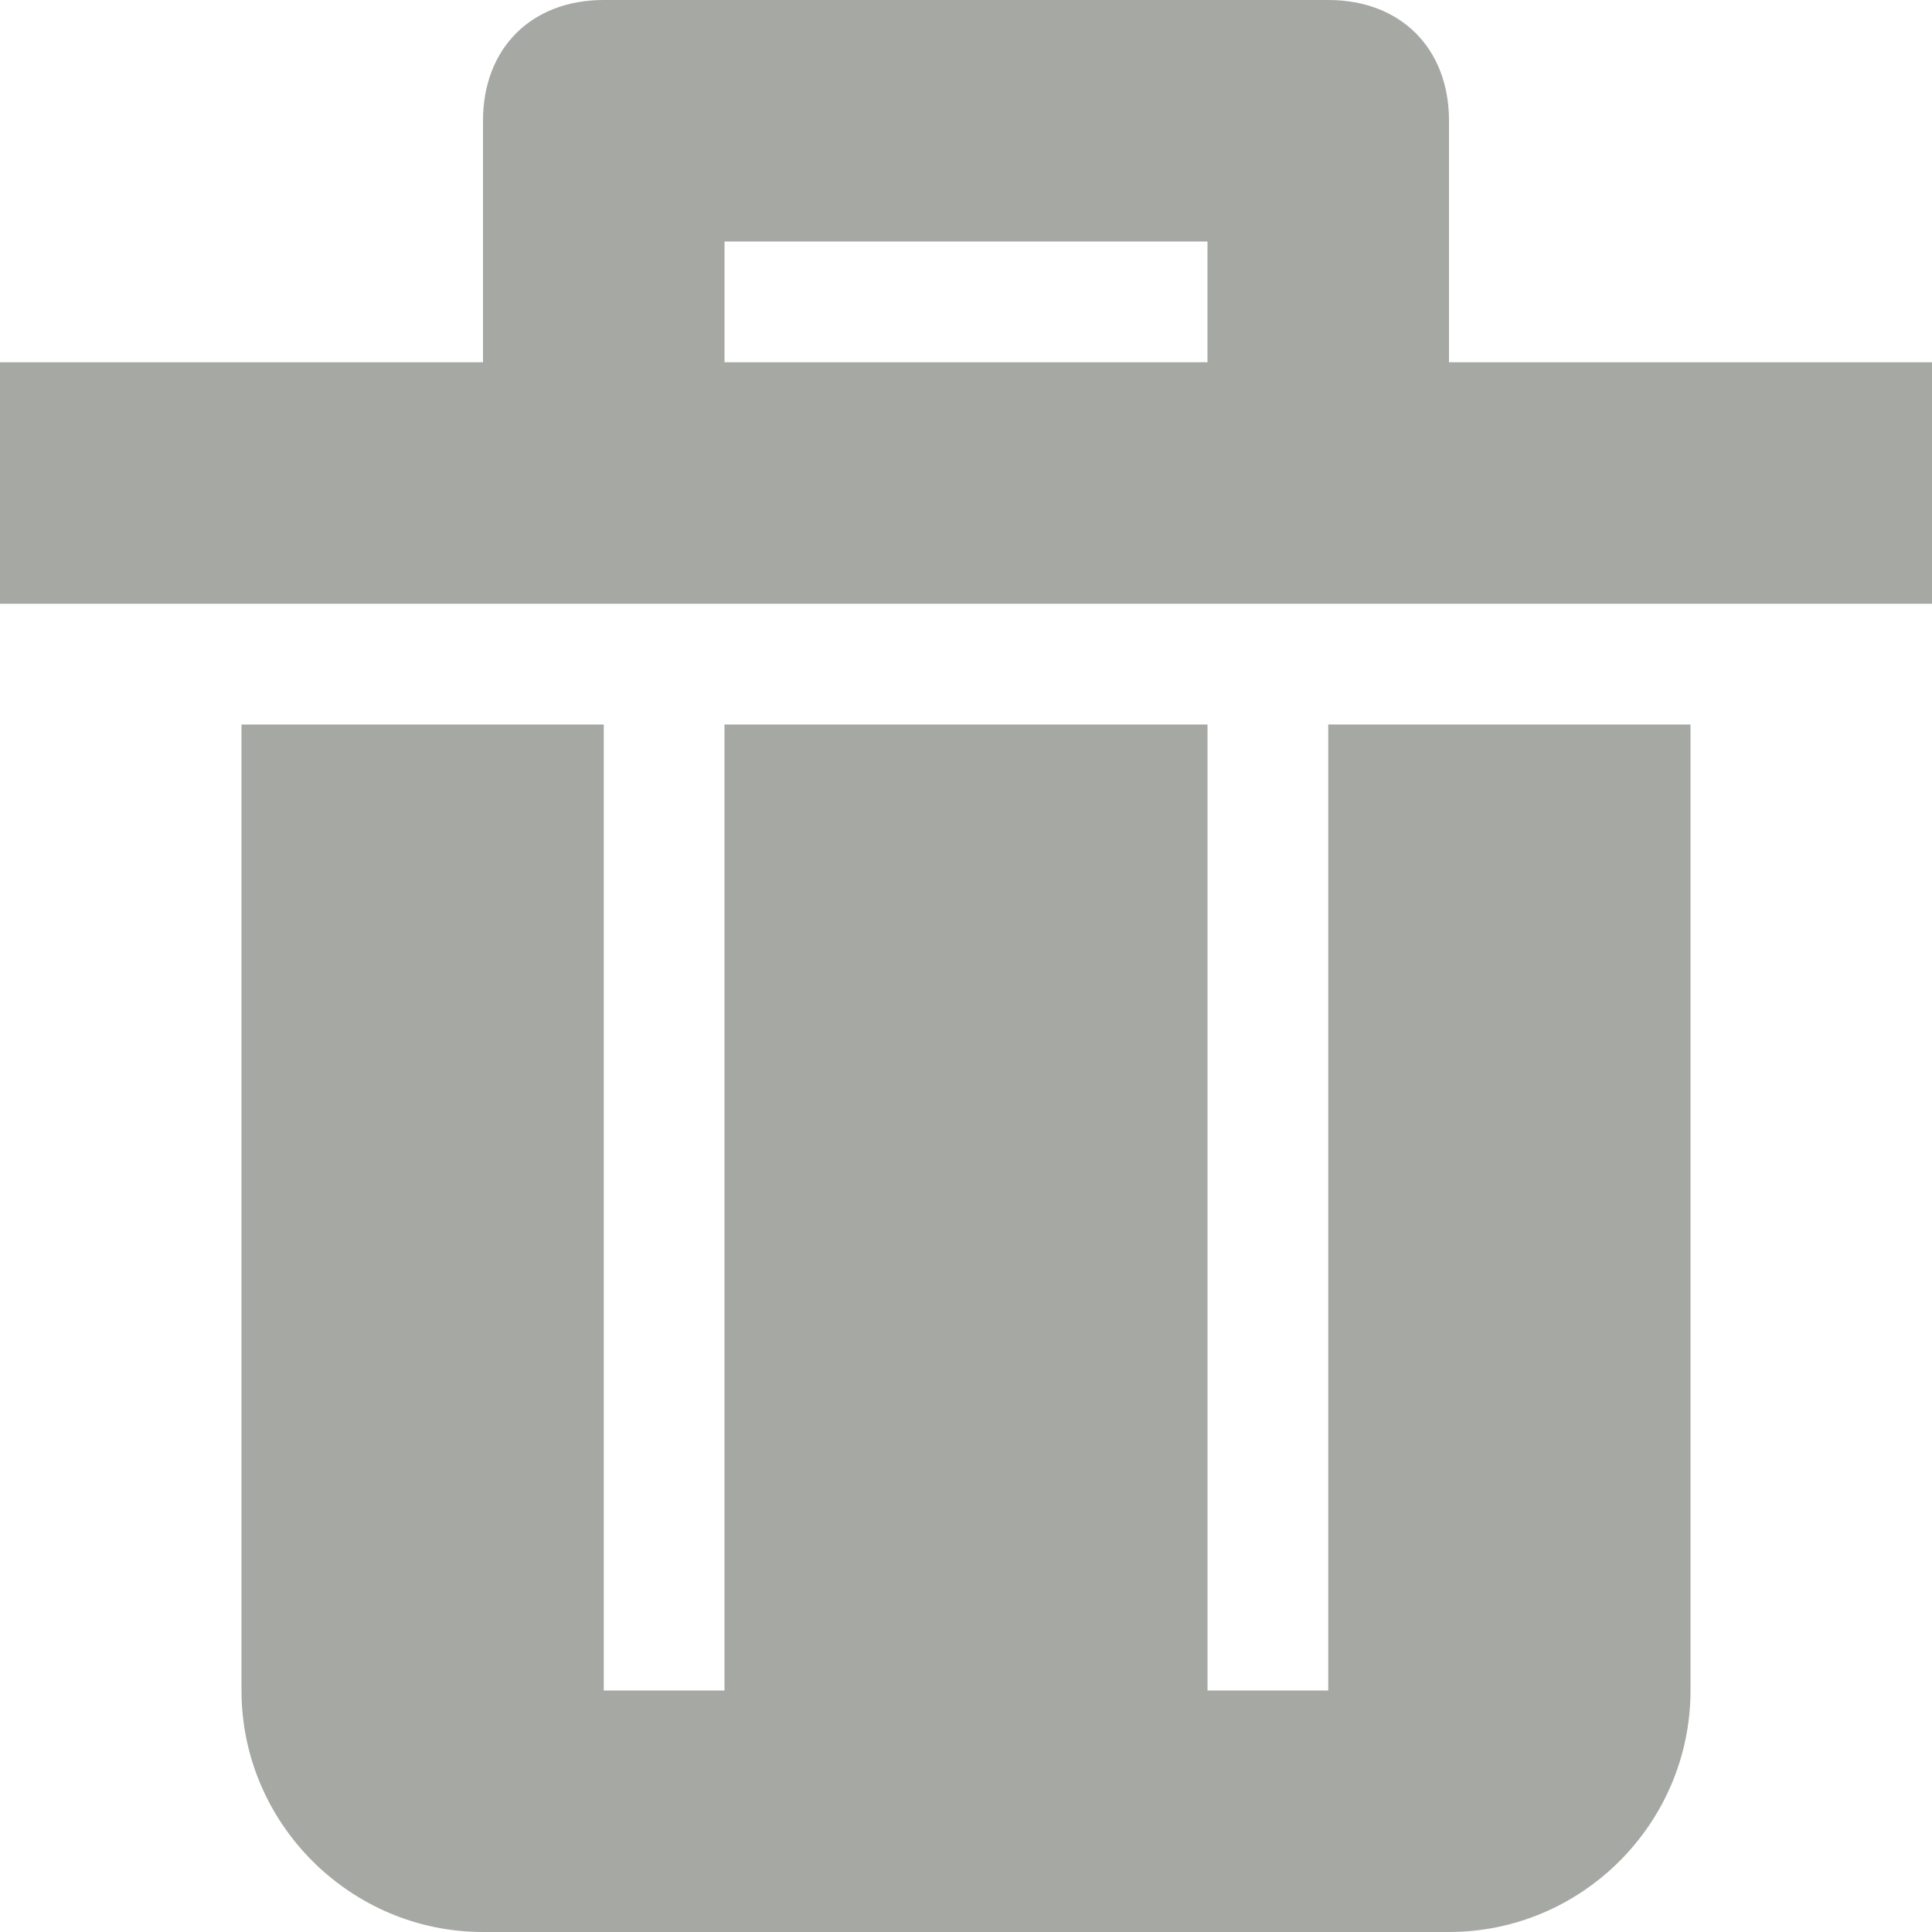
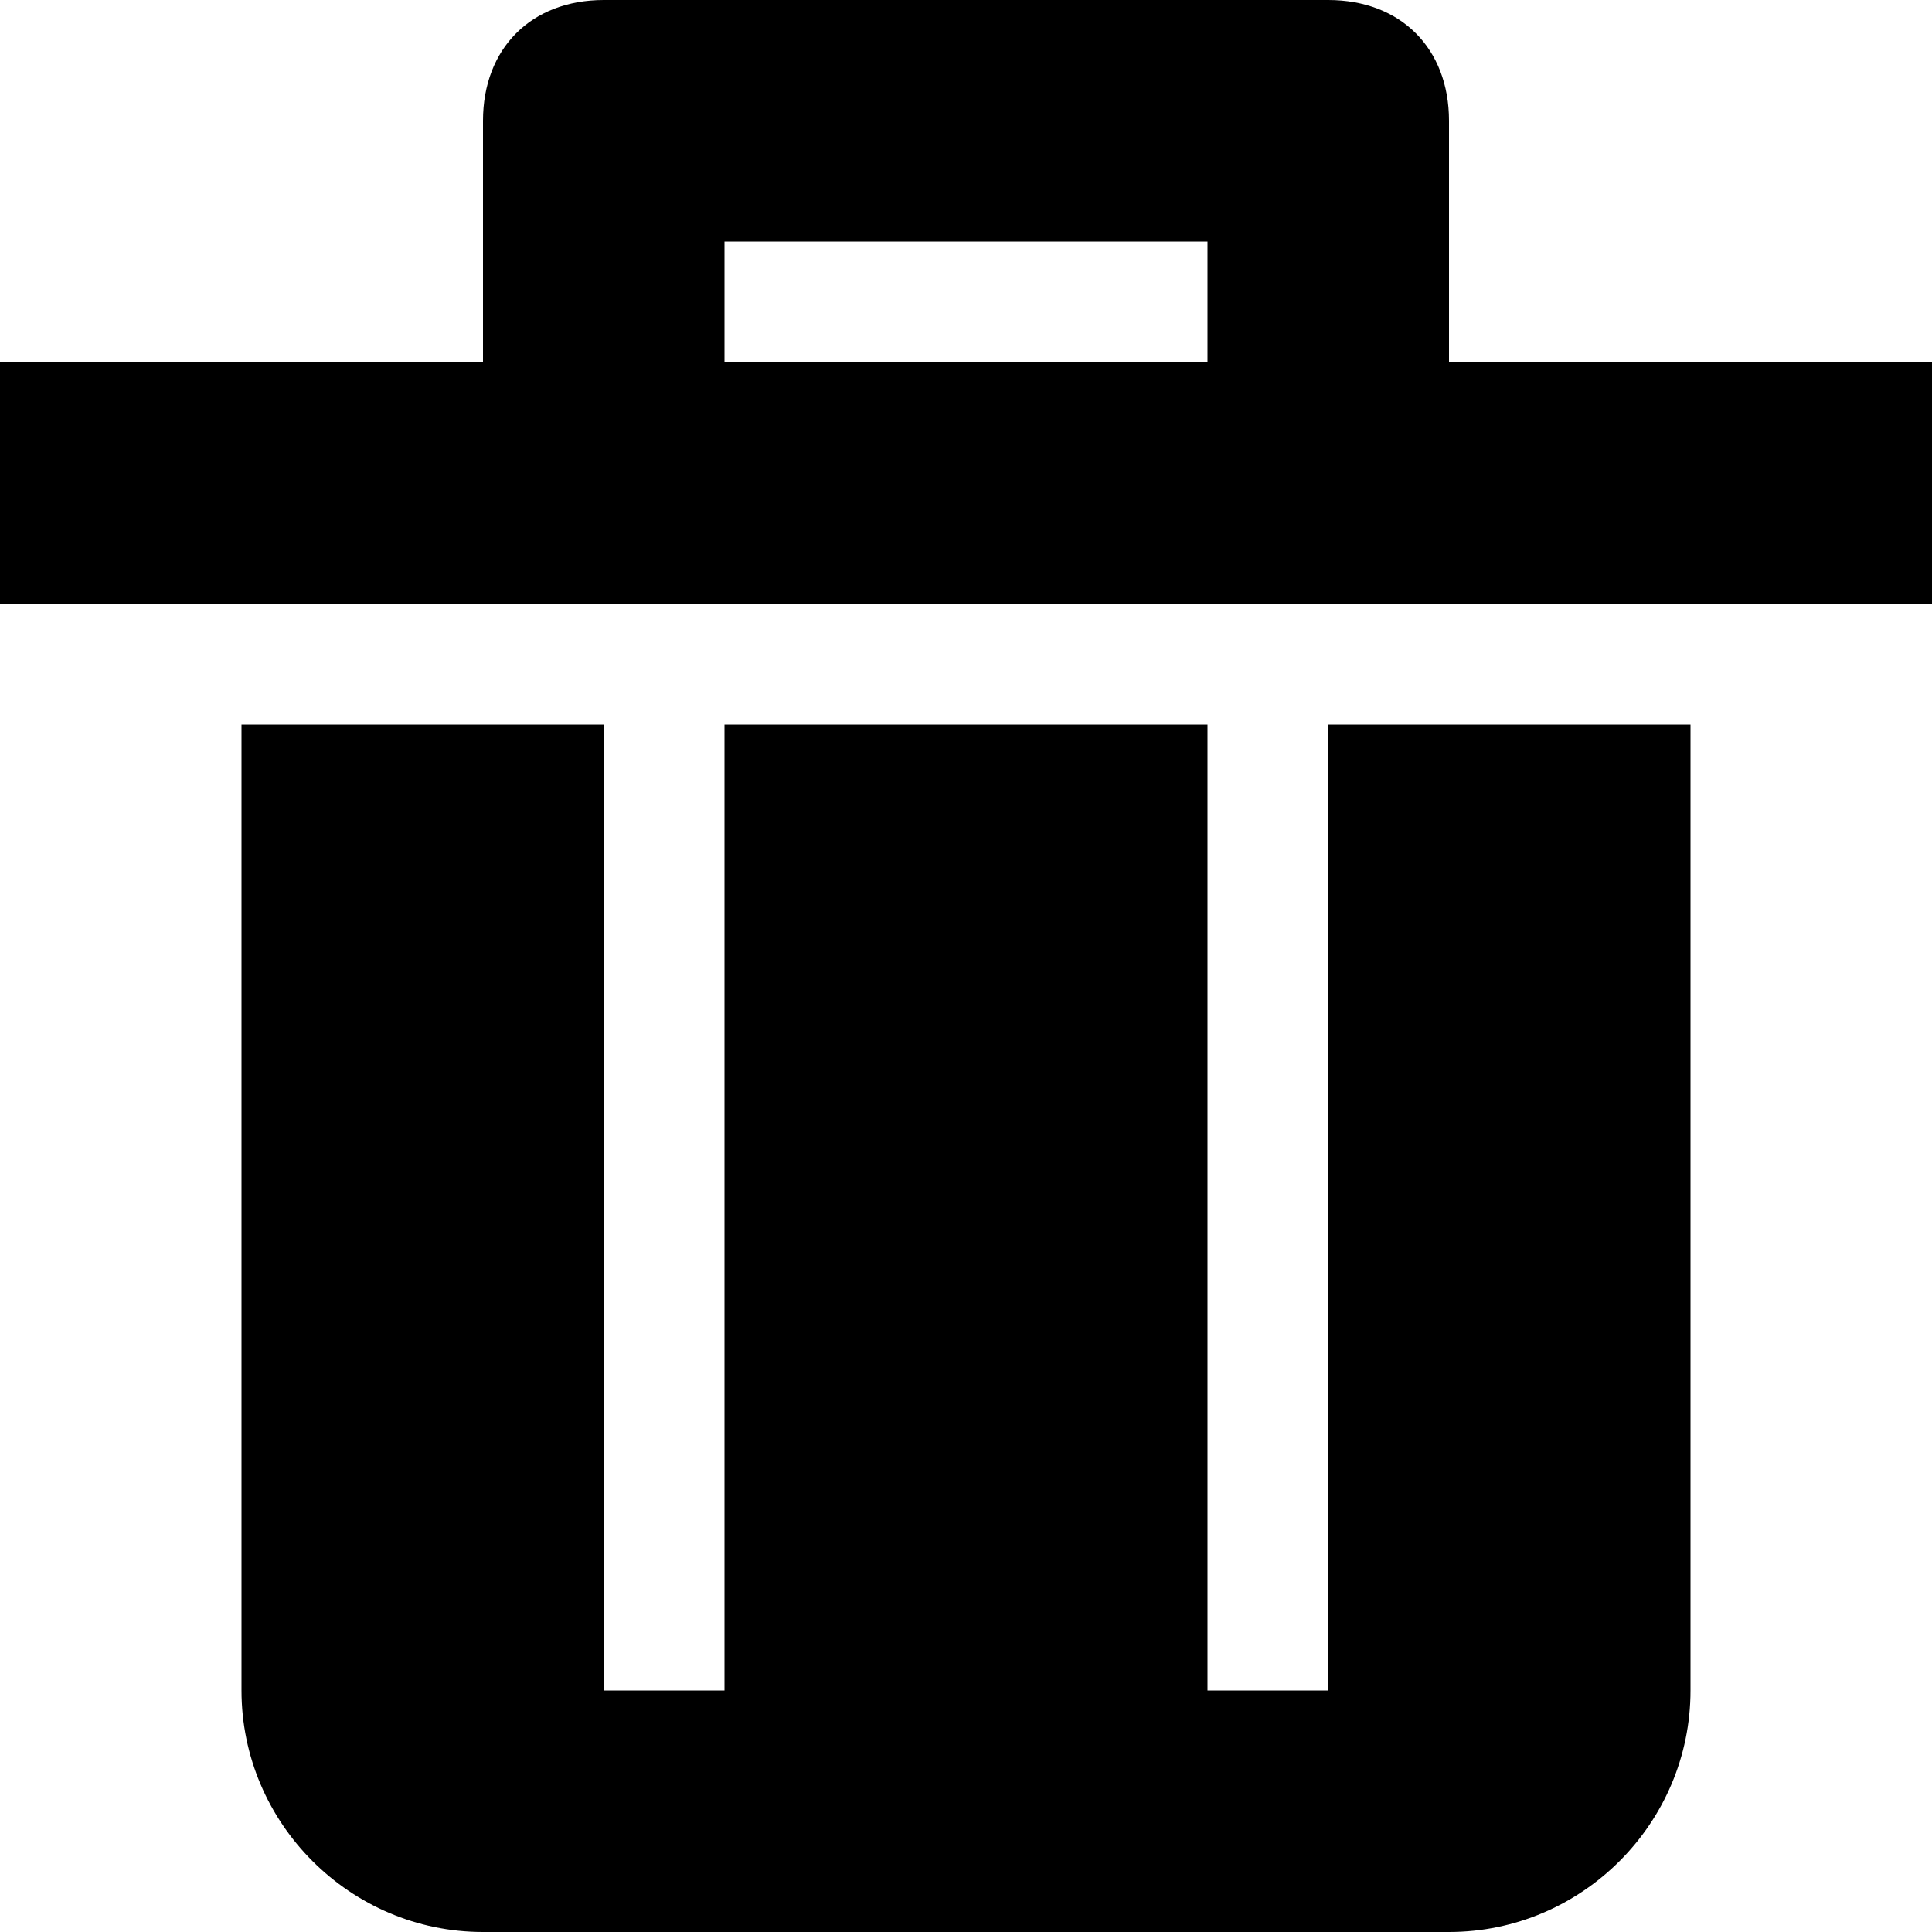
<svg xmlns="http://www.w3.org/2000/svg" width="100%" height="100%" viewBox="0 0 14 14" fill="none">
-   <path d="M10.5 2.625V0.875C10.5 0.35 10.15 0 9.625 0H4.375C3.85 0 3.5 0.35 3.5 0.875V2.625H0V4.375H14V2.625H10.5ZM8.75 2.625H5.25V1.75H8.75V2.625Z" fill="#A5A8A3" />
-   <path d="M1.75 5.25V12.25C1.75 13.213 2.538 14 3.5 14H10.5C11.463 14 12.25 13.213 12.25 12.25V5.25H9.625V12.25H8.75V5.25H5.25L5.25 12.25H4.375L4.375 5.25H1.75Z" fill="#A5A8A3" />
+   <path d="M10.5 2.625V0.875C10.5 0.35 10.15 0 9.625 0H4.375C3.85 0 3.5 0.35 3.5 0.875V2.625H0V4.375H14V2.625H10.5ZM8.75 2.625H5.25V1.75H8.75V2.625Z" fill="currentColor" />
+   <path d="M1.75 5.25V12.25C1.75 13.213 2.538 14 3.5 14H10.5C11.463 14 12.25 13.213 12.25 12.25V5.25H9.625V12.25H8.75V5.25H5.25L5.25 12.25H4.375L4.375 5.25H1.75Z" fill="currentColor" />
</svg>
